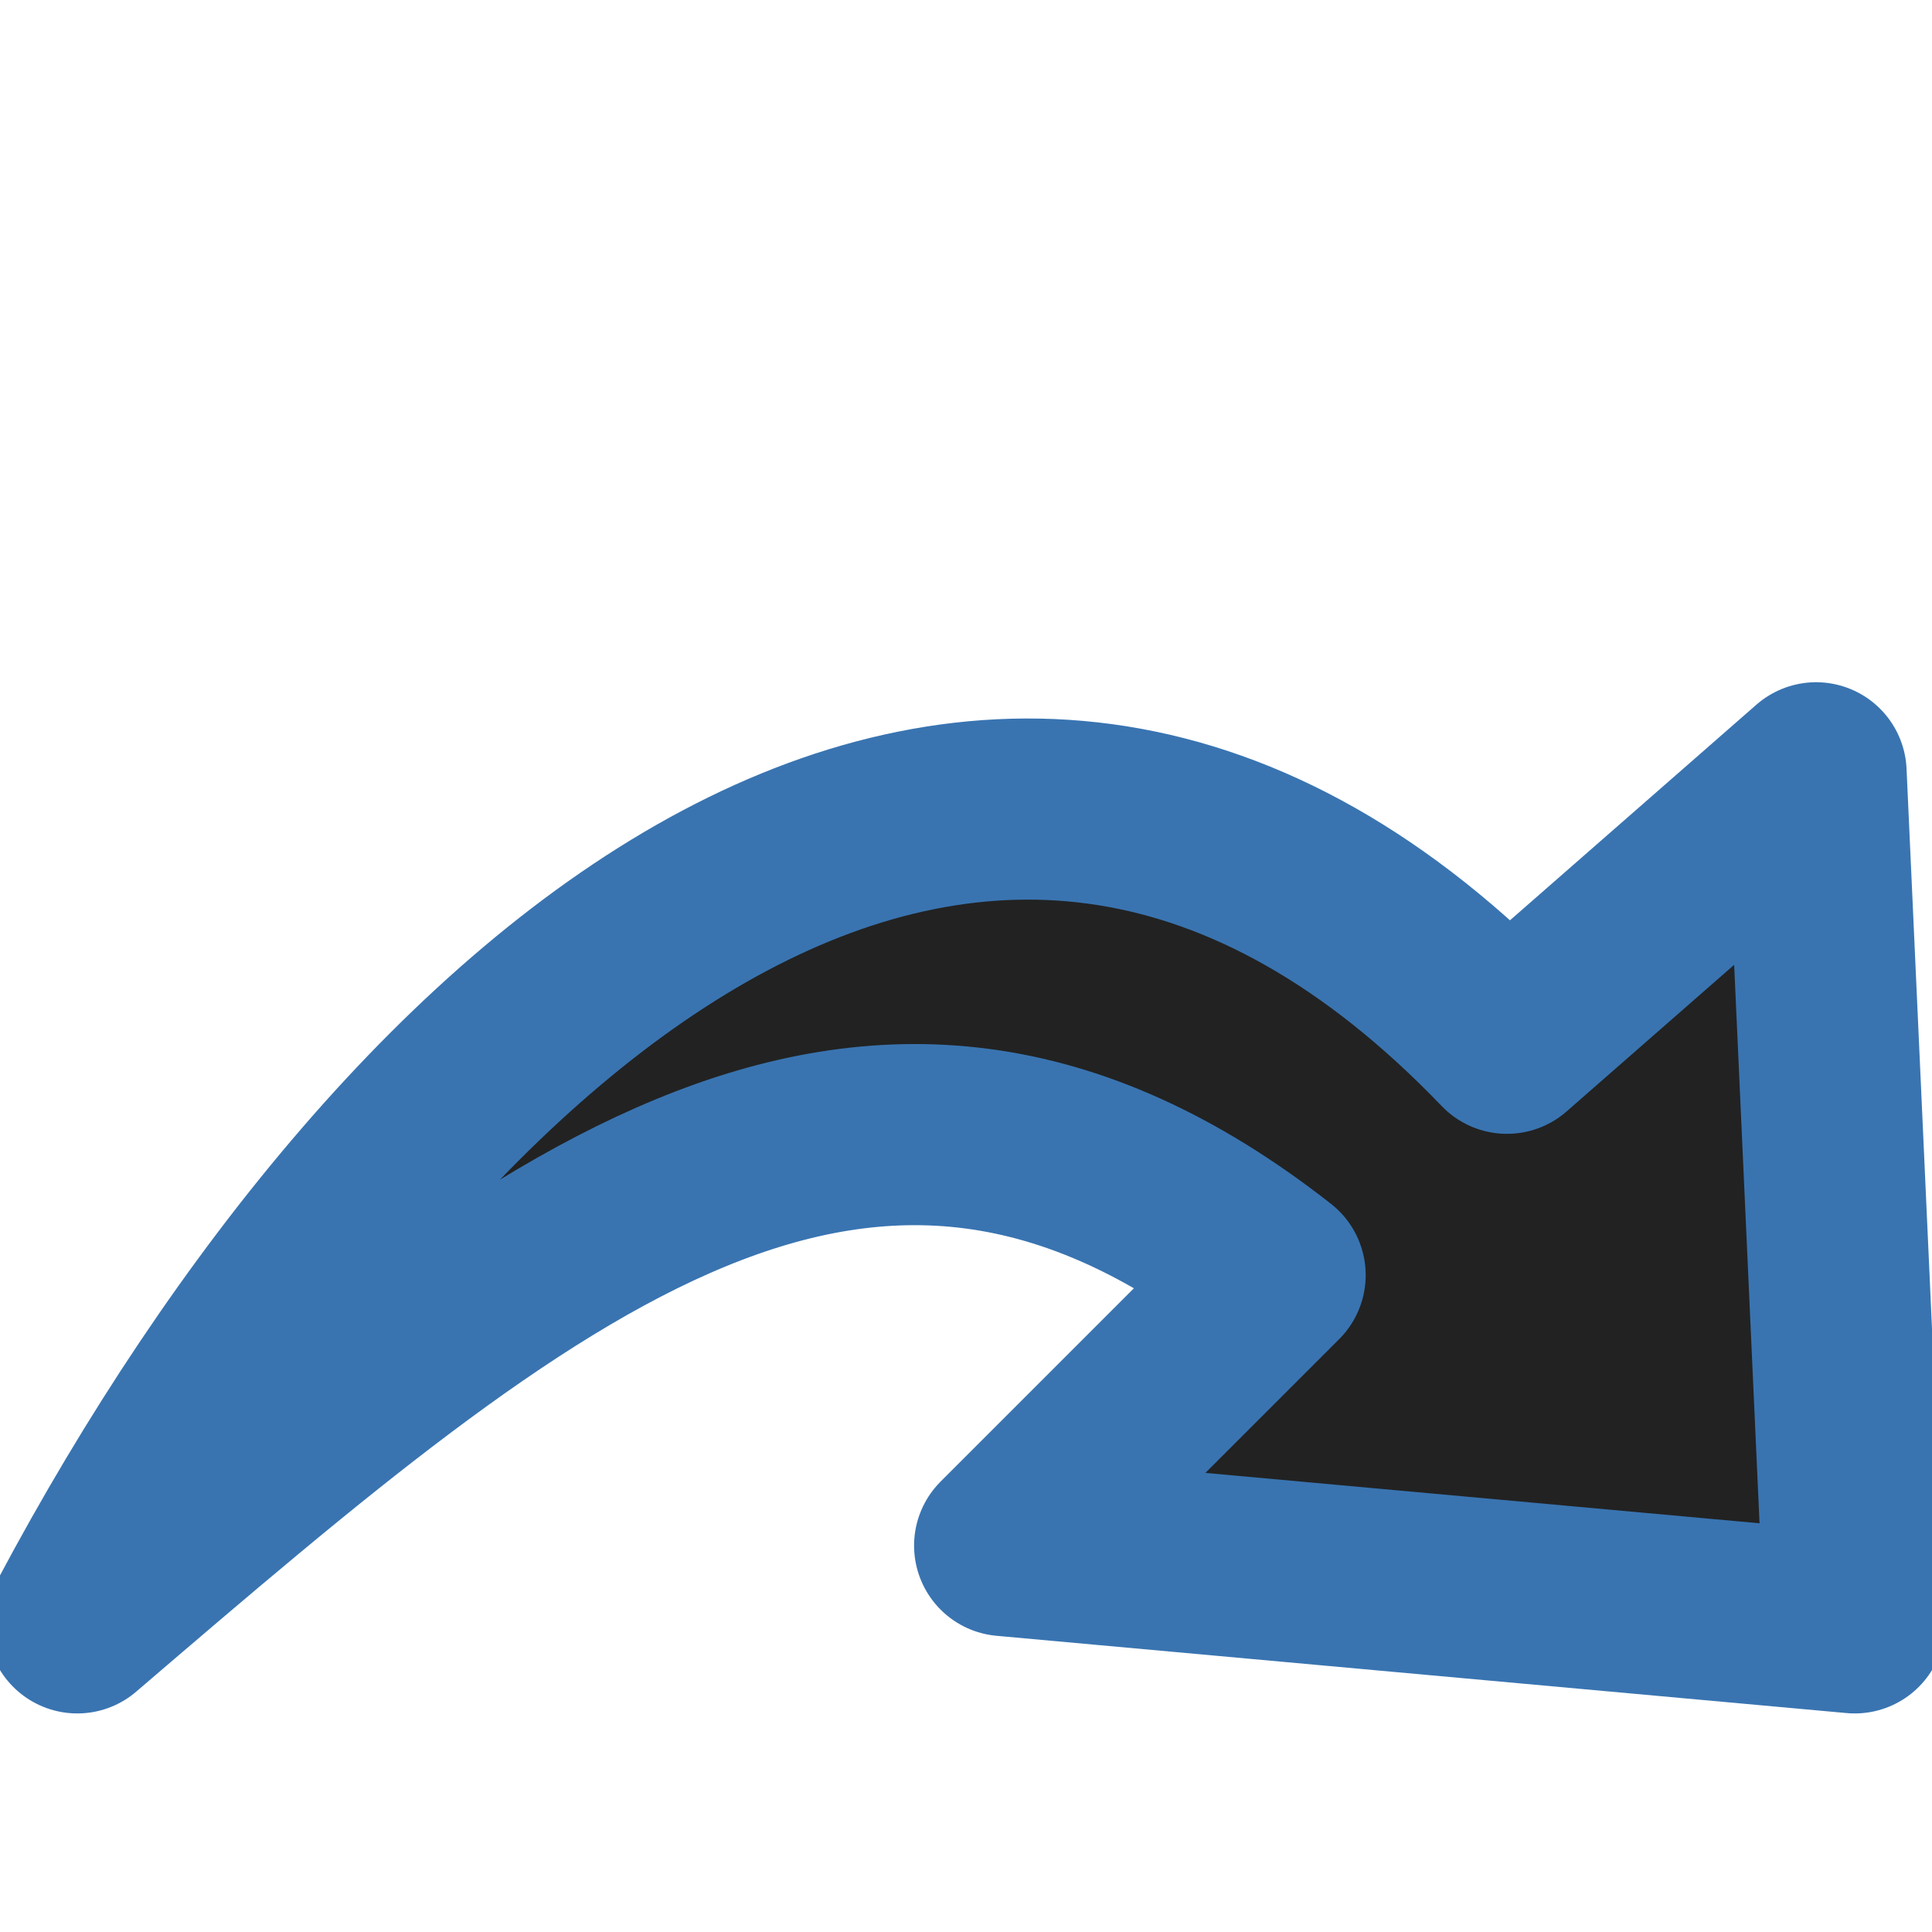
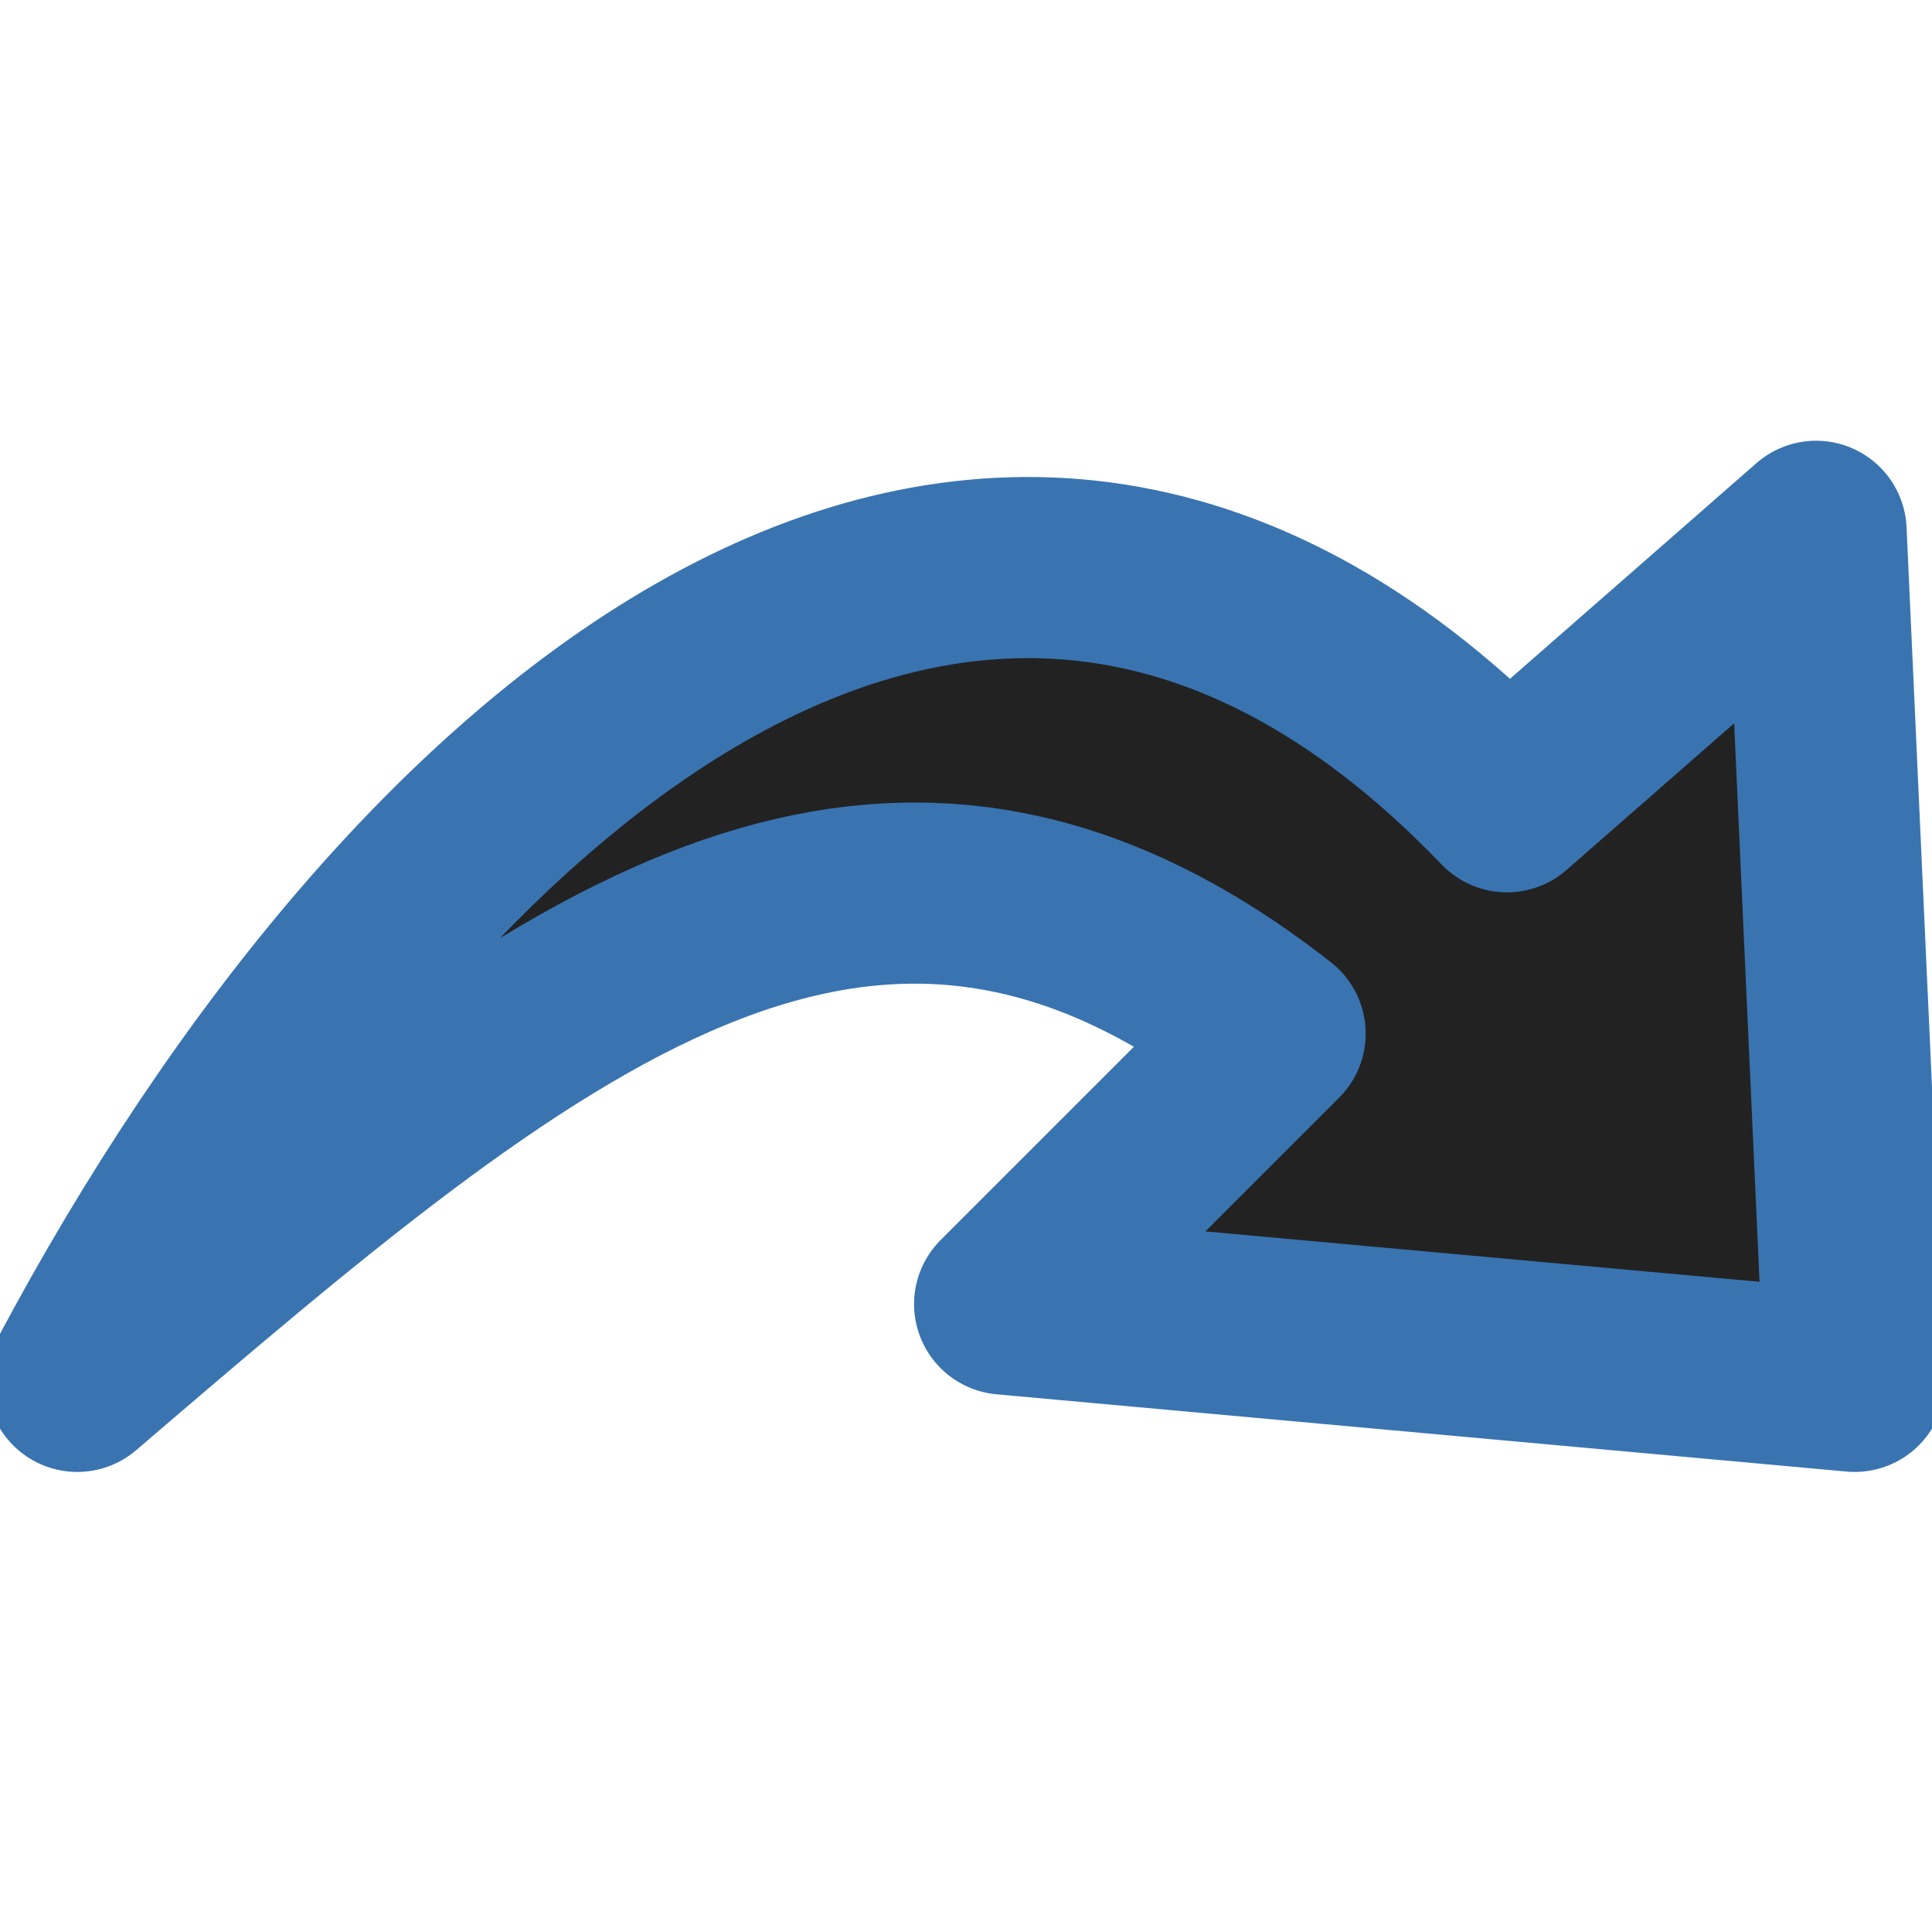
- <svg xmlns="http://www.w3.org/2000/svg" version="1.1" width="64" height="64" id="svg2">
+ <svg xmlns="http://www.w3.org/2000/svg" id="svg2" height="64" width="64" version="1.1">
  <defs id="defs4" />
-   <g transform="translate(0,-988.3622)" id="layer1">
-     <path d="m 42.24,1030.602 -8.96,8.96 28.16,2.56 -1.28,-28.16 -10.24,8.96 c -17.203,-17.928 -36.11,-1.957 -47.36,19.2 14.927,-12.79 26.021,-22.233 39.68,-11.52 z" id="path3790" style="fill:#222222;fill-opacity:1;stroke:#3974b1;stroke-width:6;stroke-linecap:butt;stroke-linejoin:round;stroke-miterlimit:4;stroke-opacity:1;stroke-dasharray:none" />
+   <g id="layer1" transform="translate(0,-996.3622)">
+     <path style="fill:#222222;fill-opacity:1;stroke:#3974b1;stroke-width:6;stroke-linecap:butt;stroke-linejoin:round;stroke-miterlimit:4;stroke-dasharray:none;stroke-opacity:1" id="path3790" d="m 42.24,1030.602 -8.96,8.96 28.16,2.56 -1.28,-28.16 -10.24,8.96 c -17.203,-17.928 -36.11,-1.957 -47.36,19.2 14.927,-12.79 26.021,-22.233 39.68,-11.52 z" />
  </g>
</svg>
